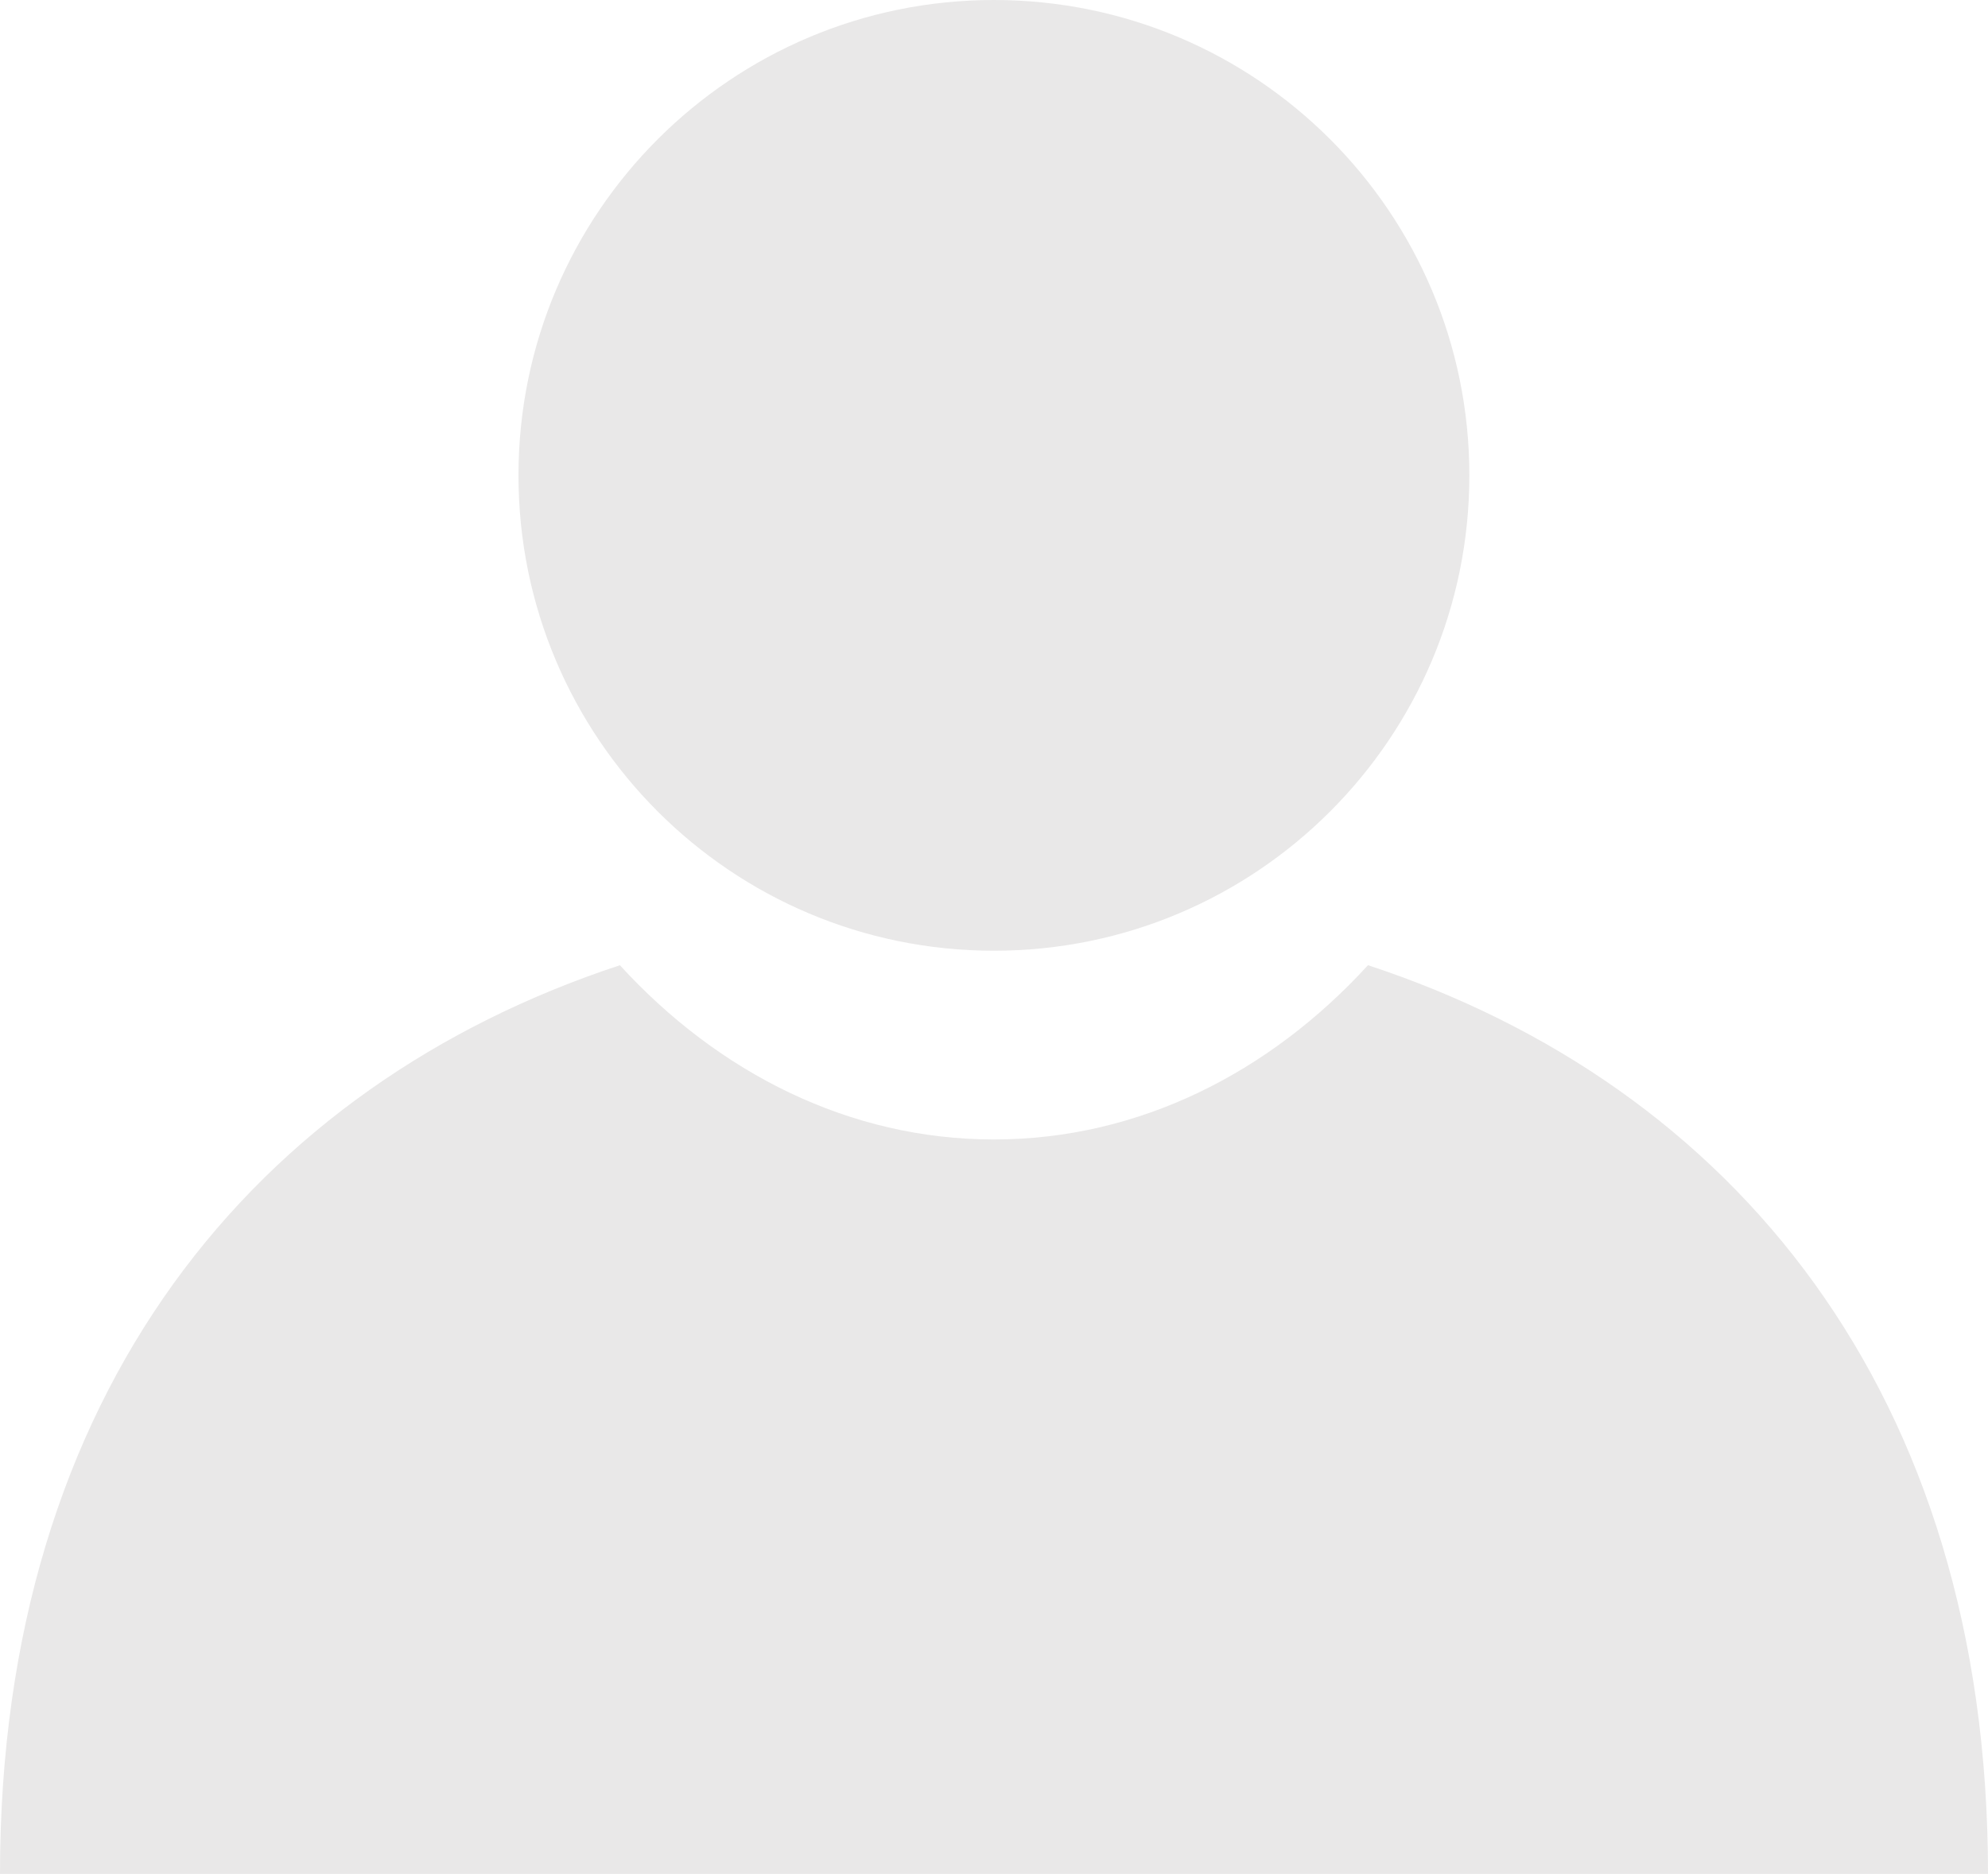
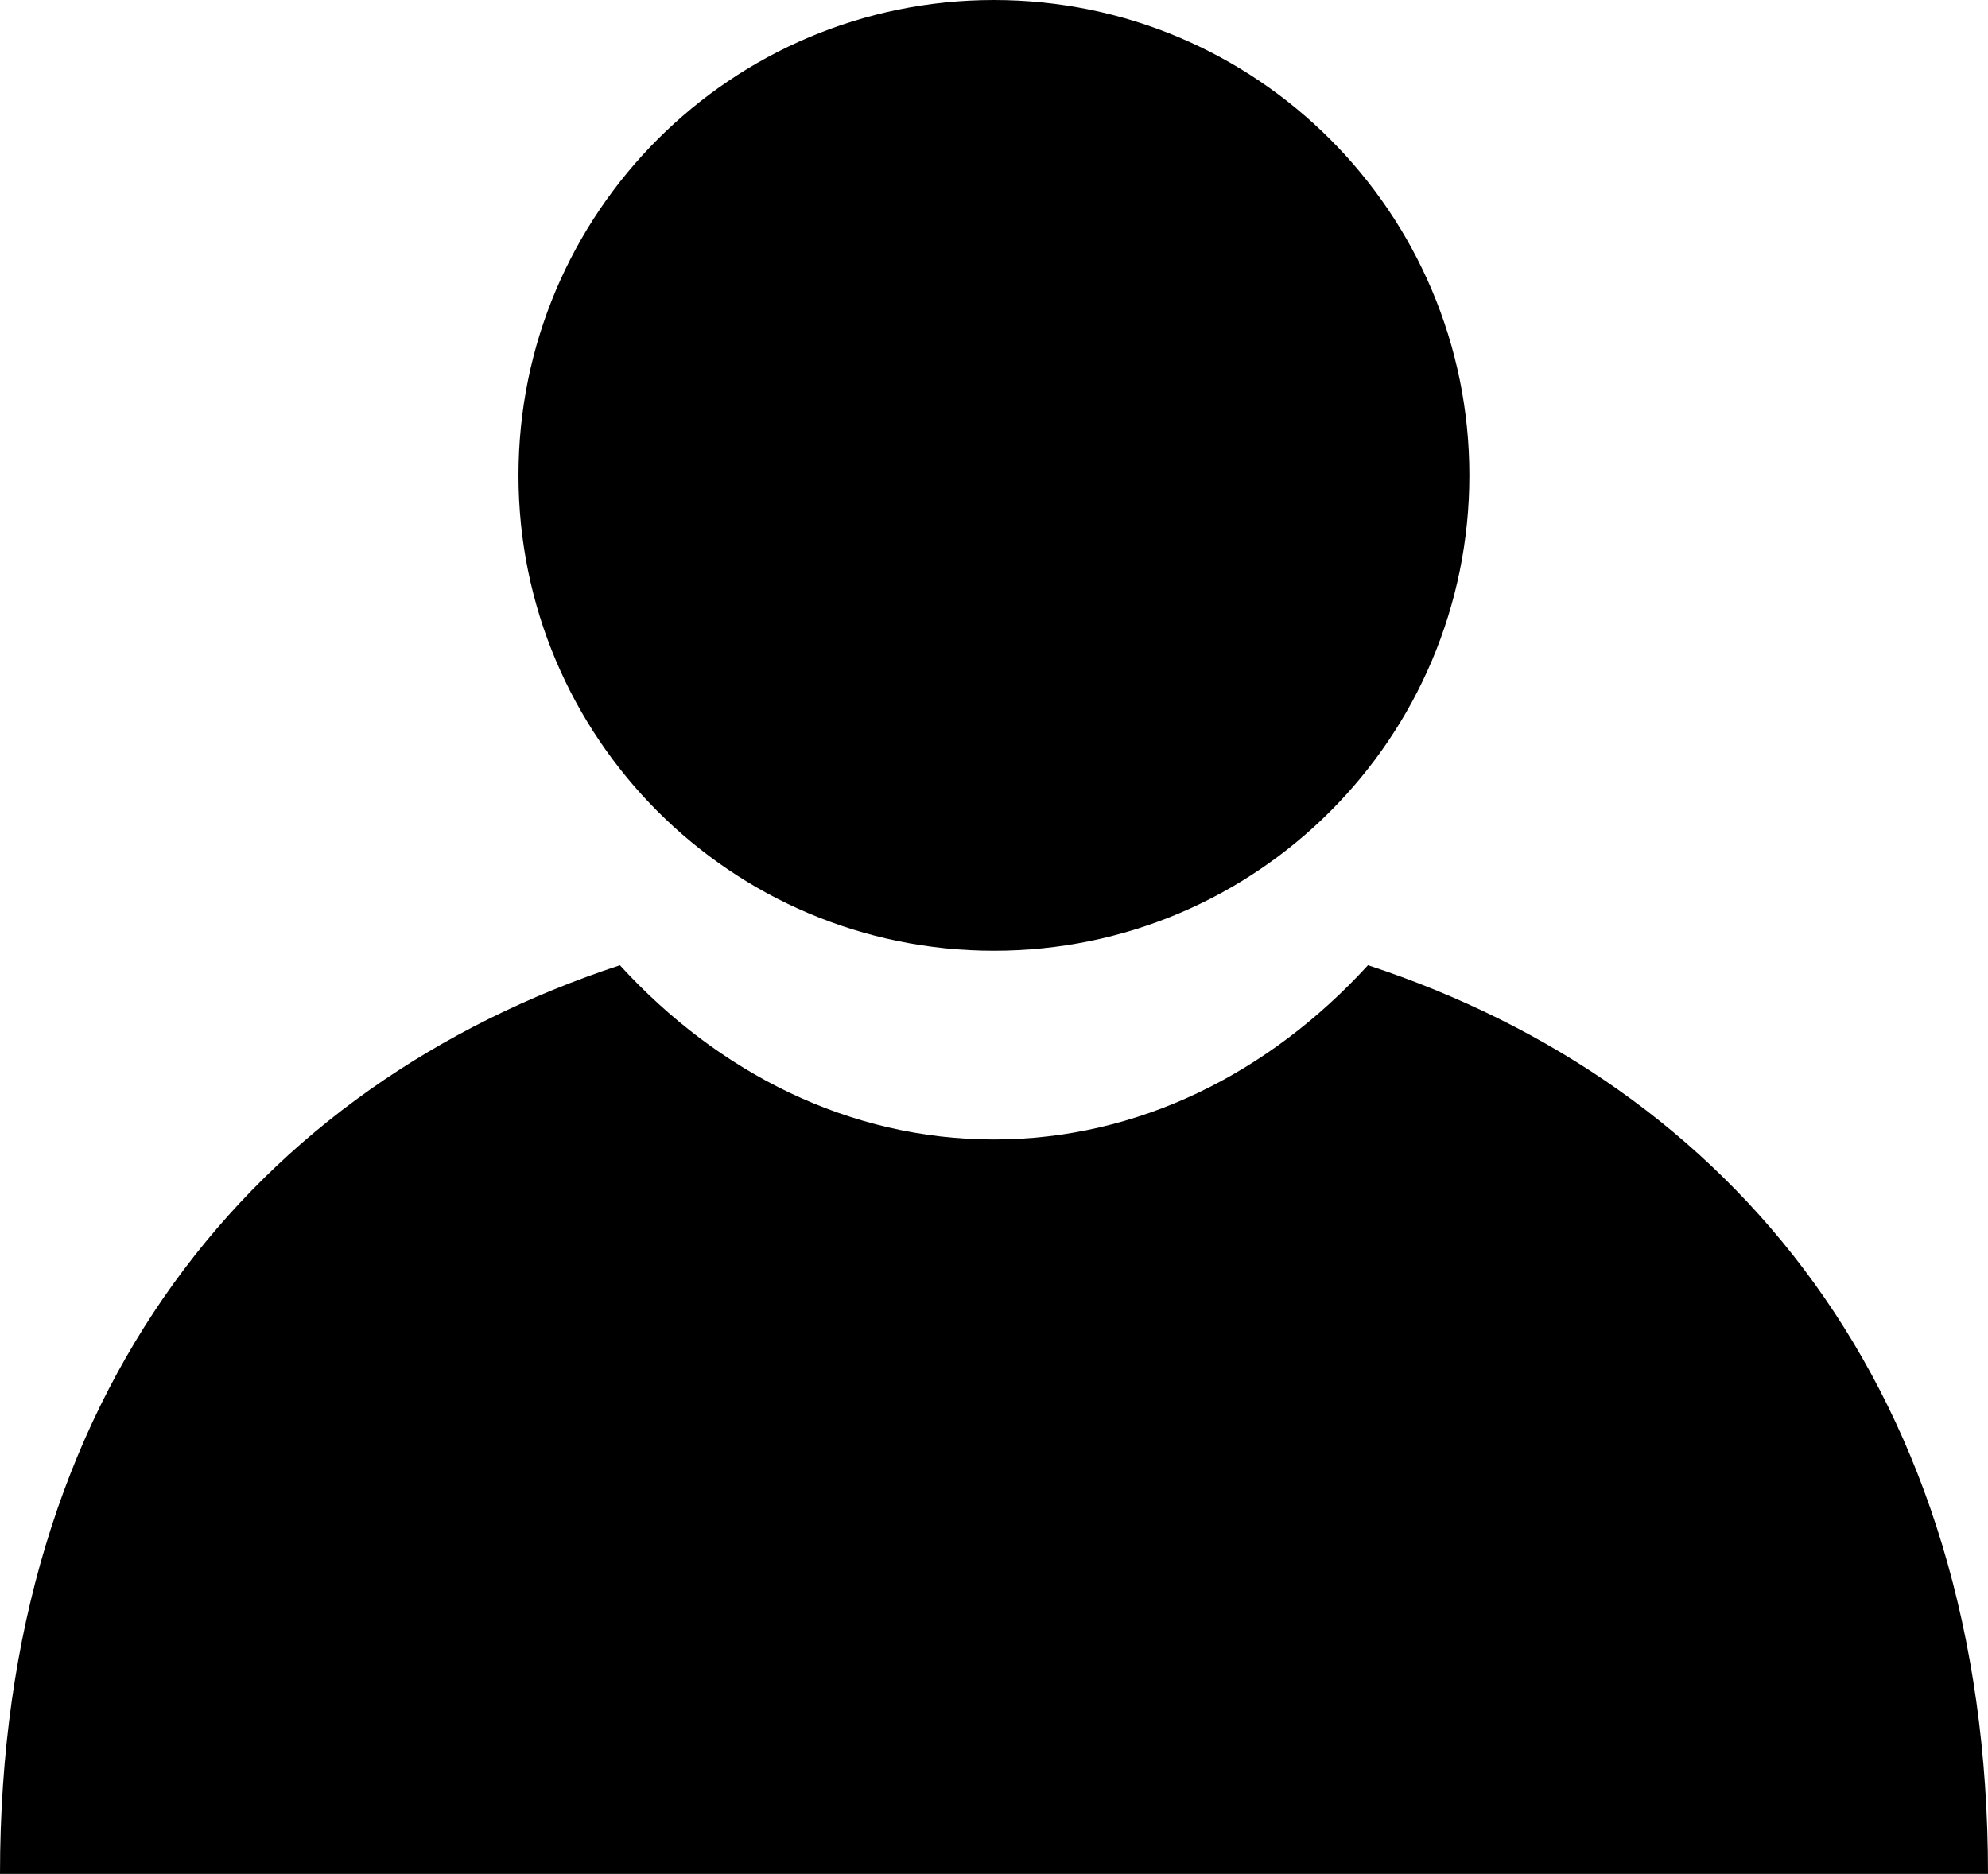
<svg xmlns="http://www.w3.org/2000/svg" id="Ebene_1" viewBox="0 0 124.69 117.55">
  <defs>
-     <style>.dashboard-icon{fill:#e9e8e8;}</style>
+     <style />
  </defs>
  <circle class="dashboard-icon" cx="62.34" cy="29.82" r="29.82" />
  <path class="dashboard-icon" d="m85.8,60.55c-6.19,6.77-14.41,10.93-23.46,10.93s-17.27-4.16-23.46-10.93C16.08,68.06,0,87.27,0,117.55h124.69c0-30.28-16.08-49.49-38.88-57Z" />
</svg>
